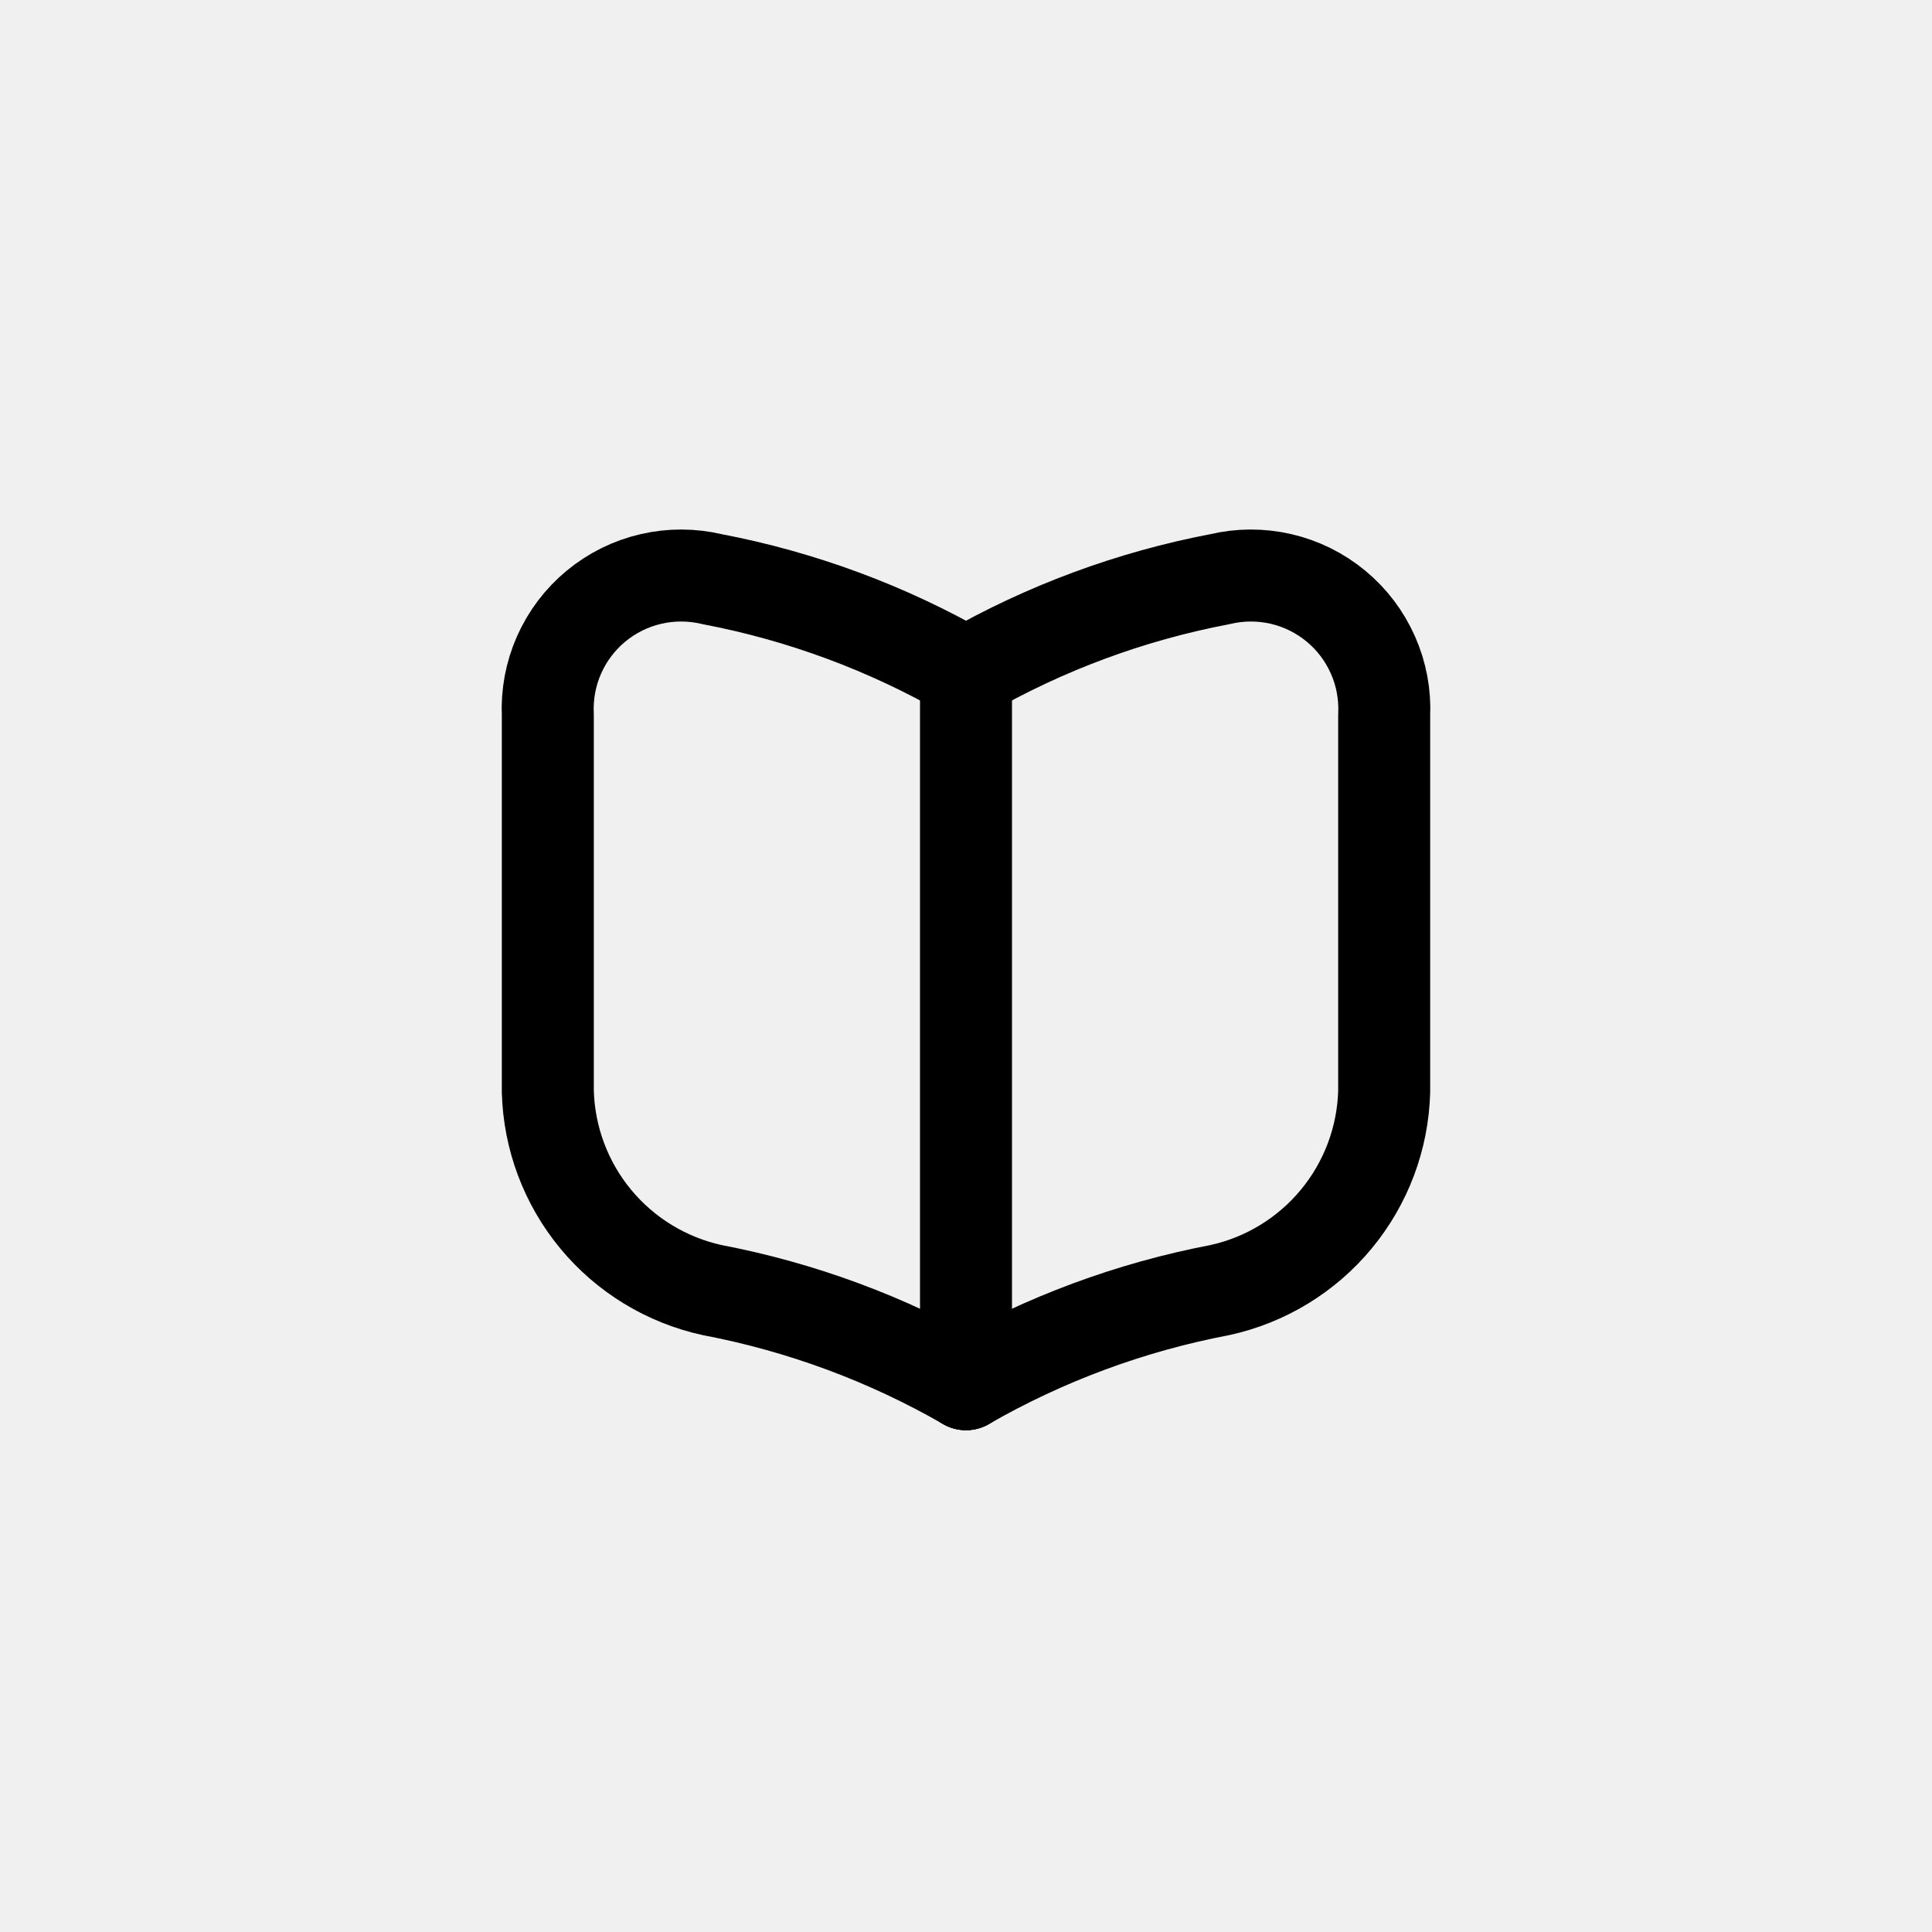
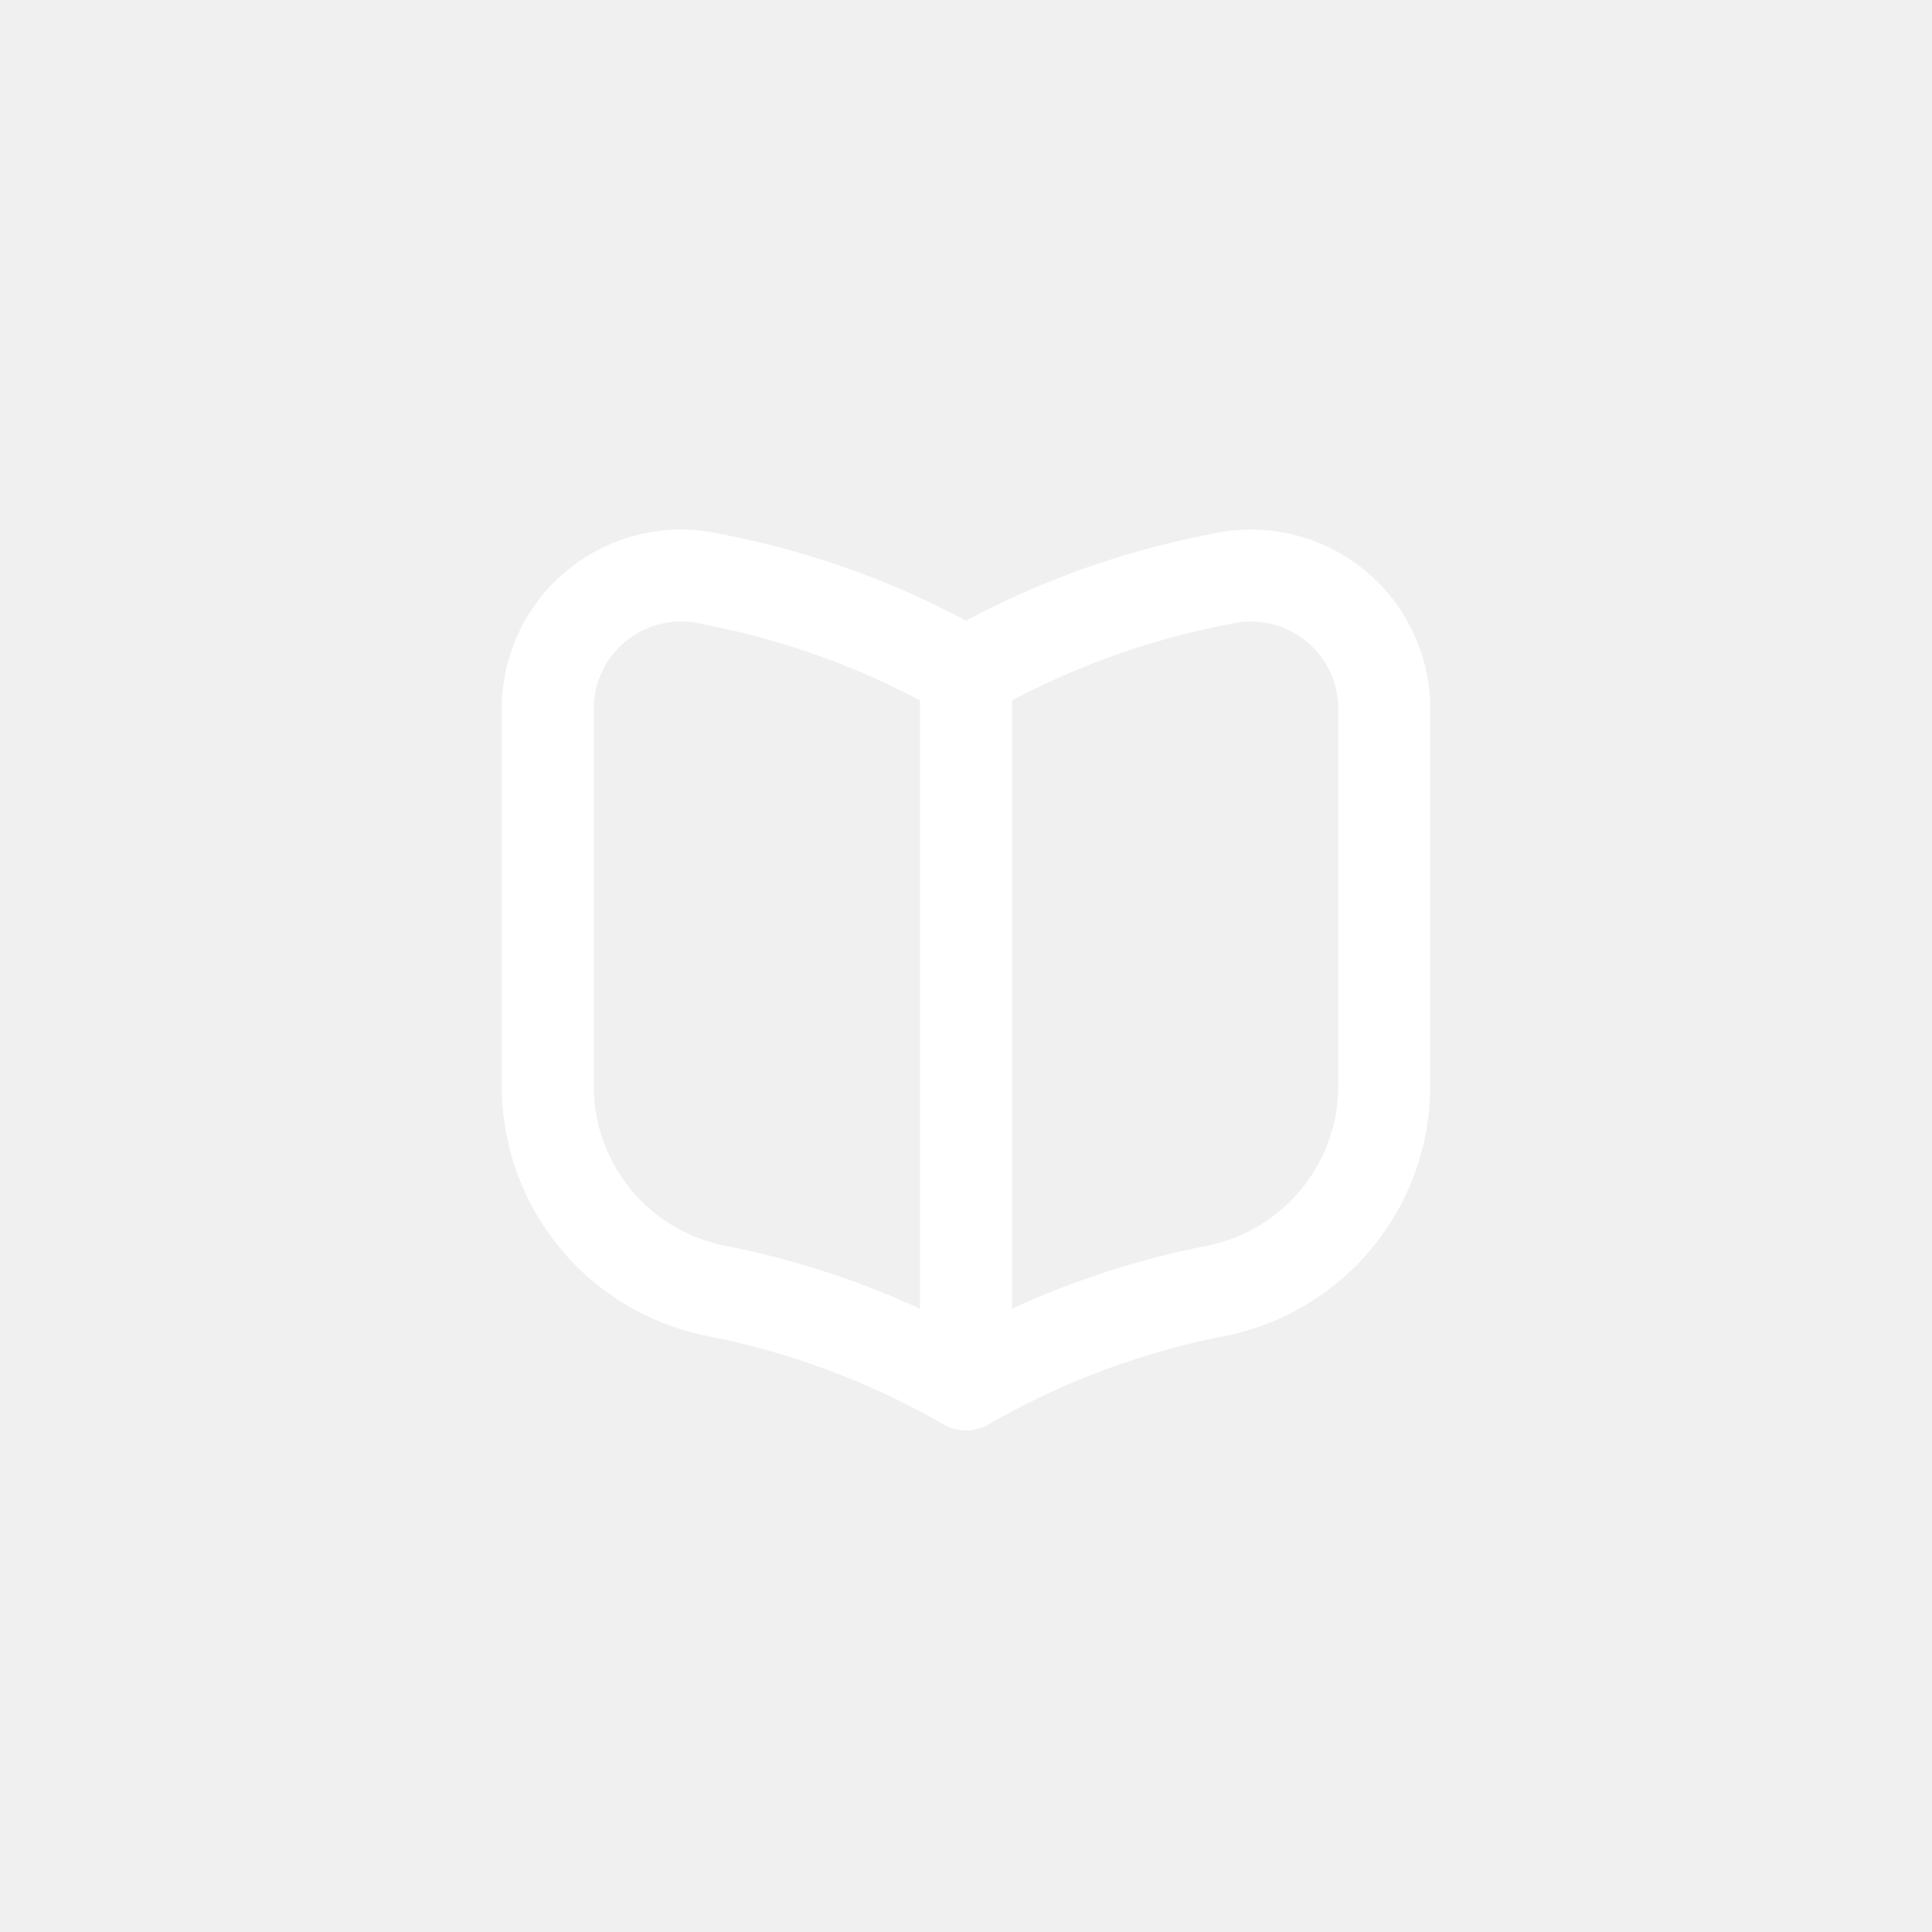
- <svg xmlns="http://www.w3.org/2000/svg" width="256px" height="256px" viewBox="-12.1 -12.1 46.20 46.20" fill="none" transform="rotate(0)matrix(1, 0, 0, 1, 0, 0)">
+ <svg xmlns="http://www.w3.org/2000/svg" width="32" height="32" viewBox="-12.1 -12.1 46.20 46.20" fill="none" transform="rotate(0)matrix(1, 0, 0, 1, 0, 0)">
  <g id="SVGRepo_bgCarrier" stroke-width="0" />
  <g id="SVGRepo_tracerCarrier" stroke-linecap="round" stroke-linejoin="round" stroke="#400080" stroke-width="1.012" />
  <g id="SVGRepo_iconCarrier">
-     <path d="M11 4C12.884 2.917 14.935 2.157 17.07 1.75C17.551 1.635 18.052 1.633 18.534 1.745C19.016 1.856 19.465 2.079 19.846 2.394C20.228 2.709 20.53 3.109 20.73 3.561C20.931 4.013 21.023 4.506 21 5V14C20.97 15.117 20.567 16.192 19.854 17.053C19.142 17.914 18.162 18.511 17.07 18.75C14.935 19.157 12.884 19.917 11 21" stroke="#000000" stroke-width="2.2" stroke-linecap="round" stroke-linejoin="round" />
-     <path d="M10.999 4C9.116 2.917 7.064 2.157 4.93 1.75C4.449 1.635 3.947 1.633 3.465 1.745C2.984 1.856 2.534 2.079 2.153 2.394C1.772 2.709 1.469 3.109 1.269 3.561C1.069 4.013 0.977 4.506 1 5V14C1.03 15.117 1.433 16.192 2.145 17.053C2.858 17.914 3.838 18.511 4.93 18.75C7.064 19.157 9.116 19.917 10.999 21" stroke="#000000" stroke-width="2.2" stroke-linecap="round" stroke-linejoin="round" />
-     <path d="M11 21V4" stroke="#000000" stroke-width="2.2" stroke-linecap="round" stroke-linejoin="round" />
+     <path d="M11 4C12.884 2.917 14.935 2.157 17.07 1.75C17.551 1.635 18.052 1.633 18.534 1.745C19.016 1.856 19.465 2.079 19.846 2.394C20.228 2.709 20.53 3.109 20.73 3.561C20.931 4.013 21.023 4.506 21 5V14C20.97 15.117 20.567 16.192 19.854 17.053C19.142 17.914 18.162 18.511 17.07 18.75C14.935 19.157 12.884 19.917 11 21" stroke="#ffffff" stroke-width="2.2" stroke-linecap="round" stroke-linejoin="round" />
+     <path d="M10.999 4C9.116 2.917 7.064 2.157 4.93 1.75C4.449 1.635 3.947 1.633 3.465 1.745C2.984 1.856 2.534 2.079 2.153 2.394C1.772 2.709 1.469 3.109 1.269 3.561C1.069 4.013 0.977 4.506 1 5V14C1.03 15.117 1.433 16.192 2.145 17.053C2.858 17.914 3.838 18.511 4.93 18.75C7.064 19.157 9.116 19.917 10.999 21" stroke="#ffffff" stroke-width="2.2" stroke-linecap="round" stroke-linejoin="round" />
+     <path d="M11 21V4" stroke="#ffffff" stroke-width="2.2" stroke-linecap="round" stroke-linejoin="round" />
  </g>
</svg>
